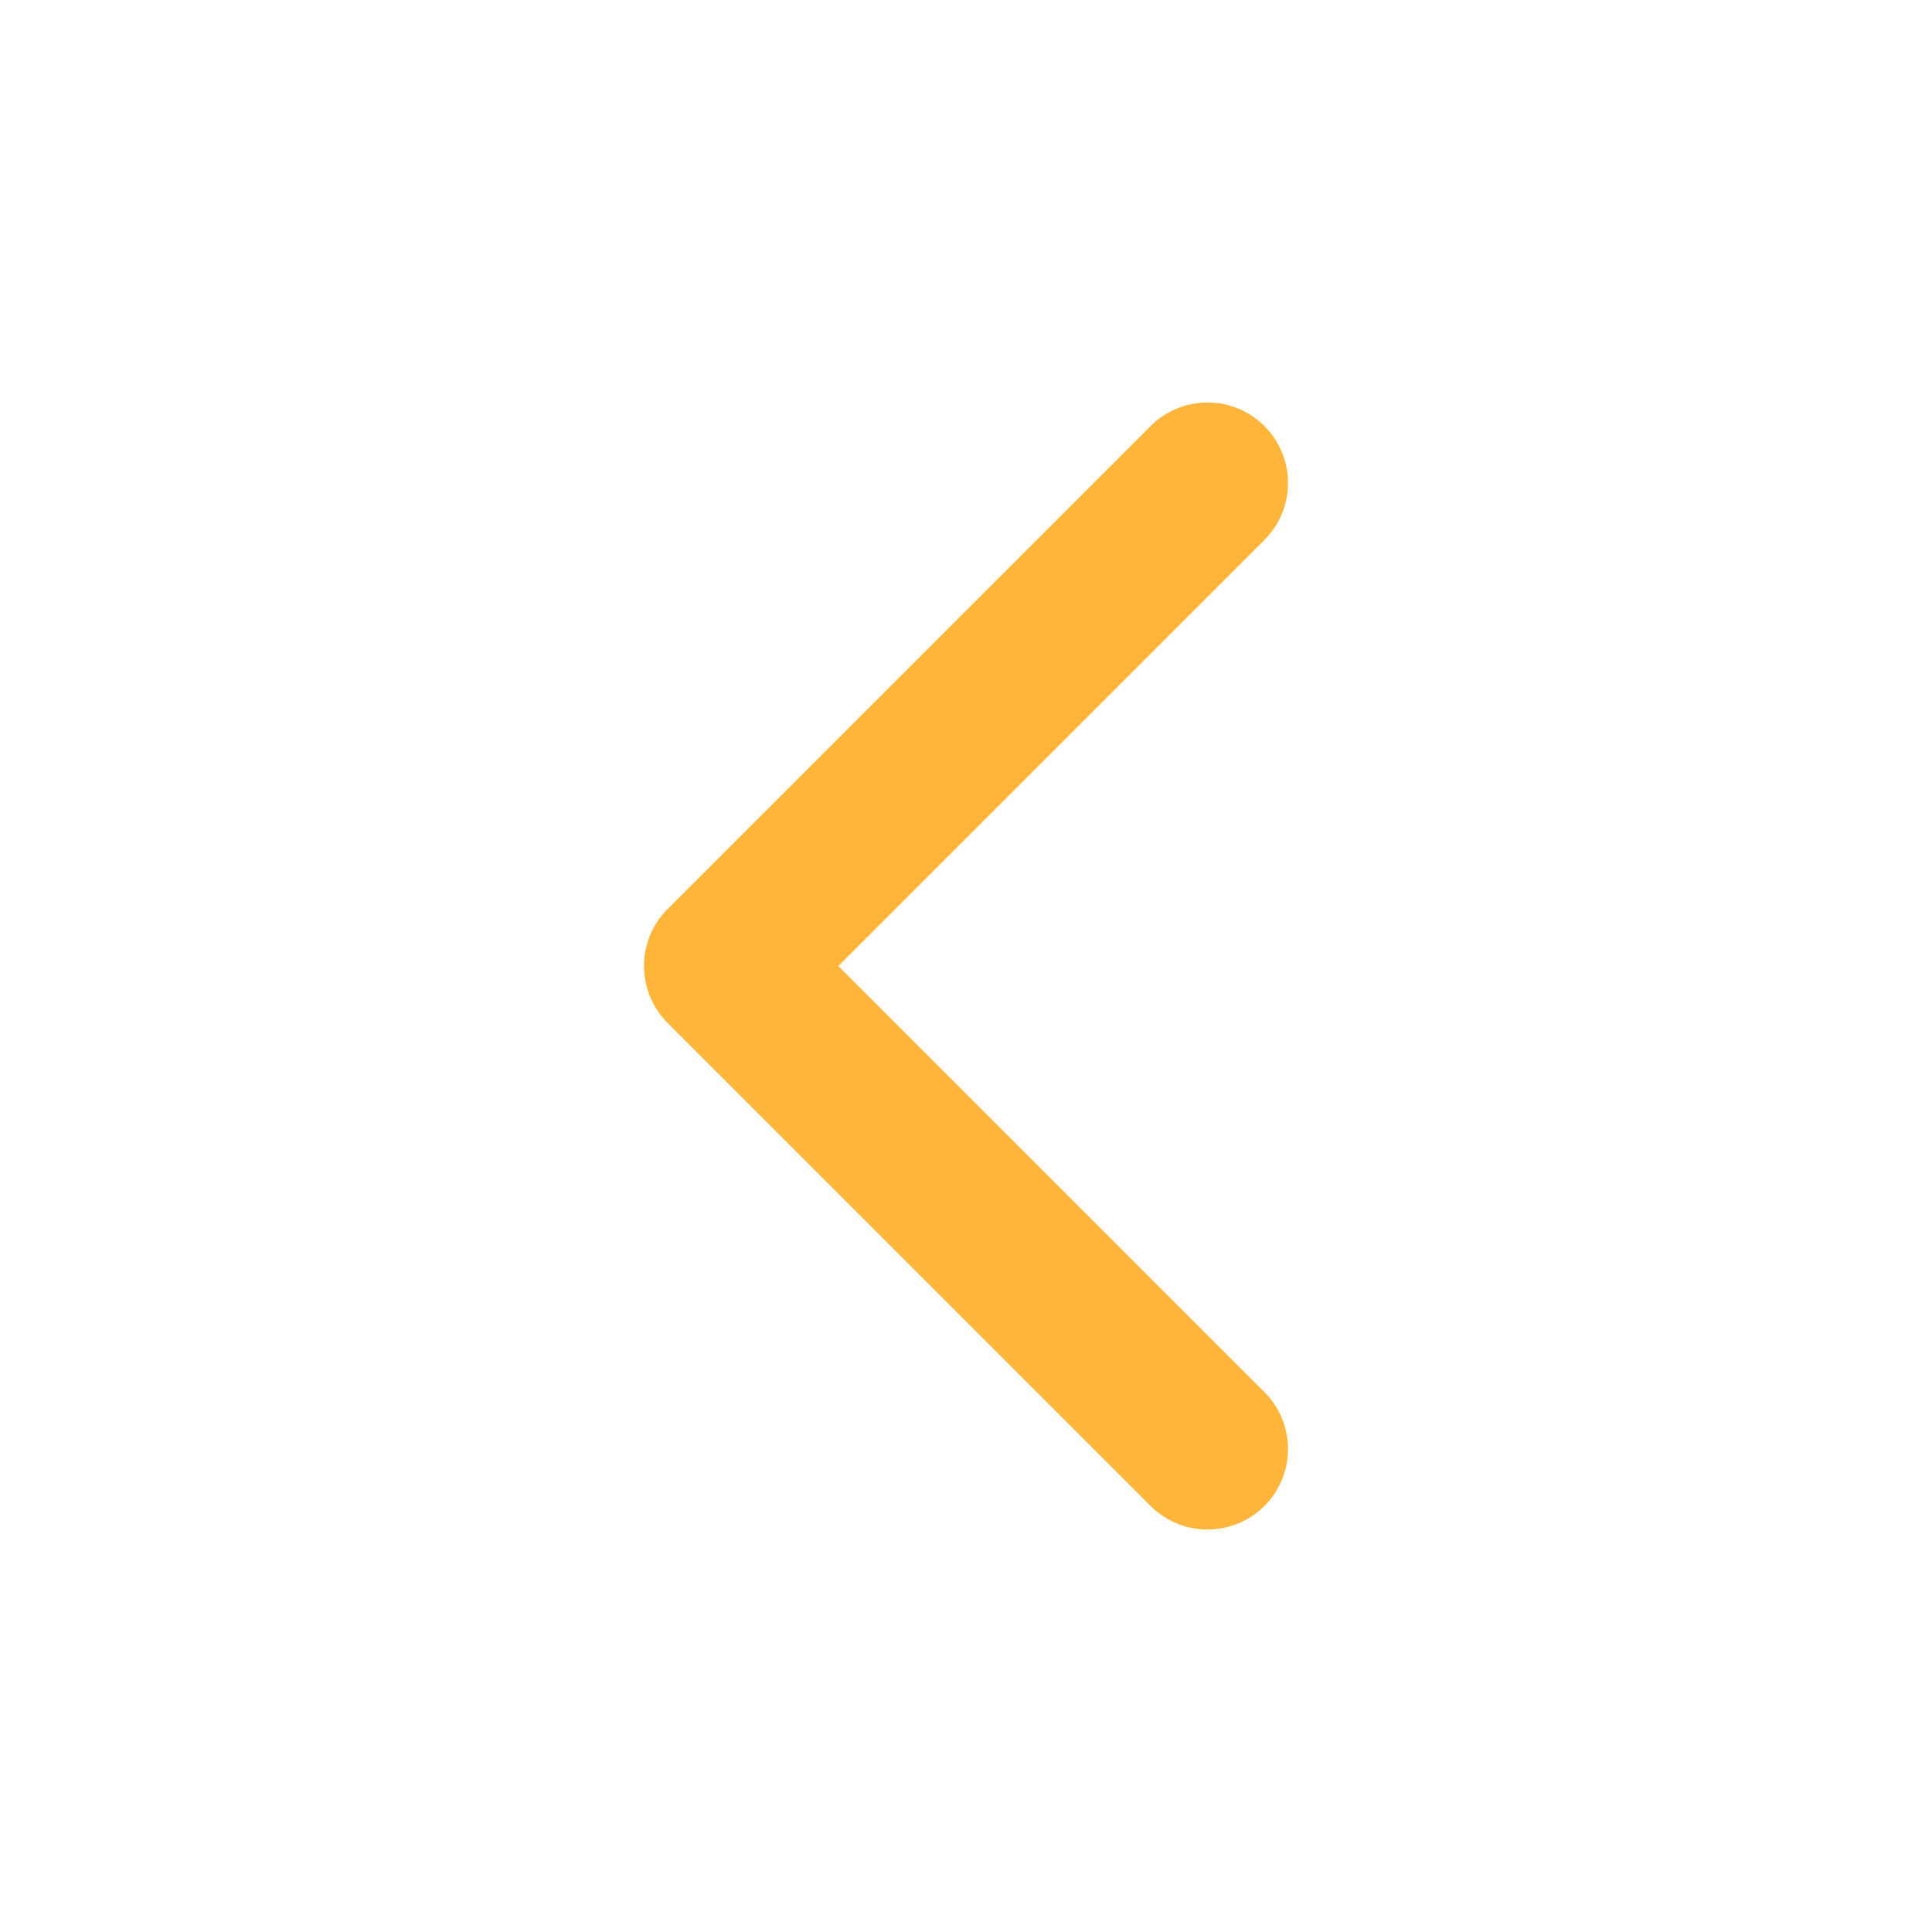
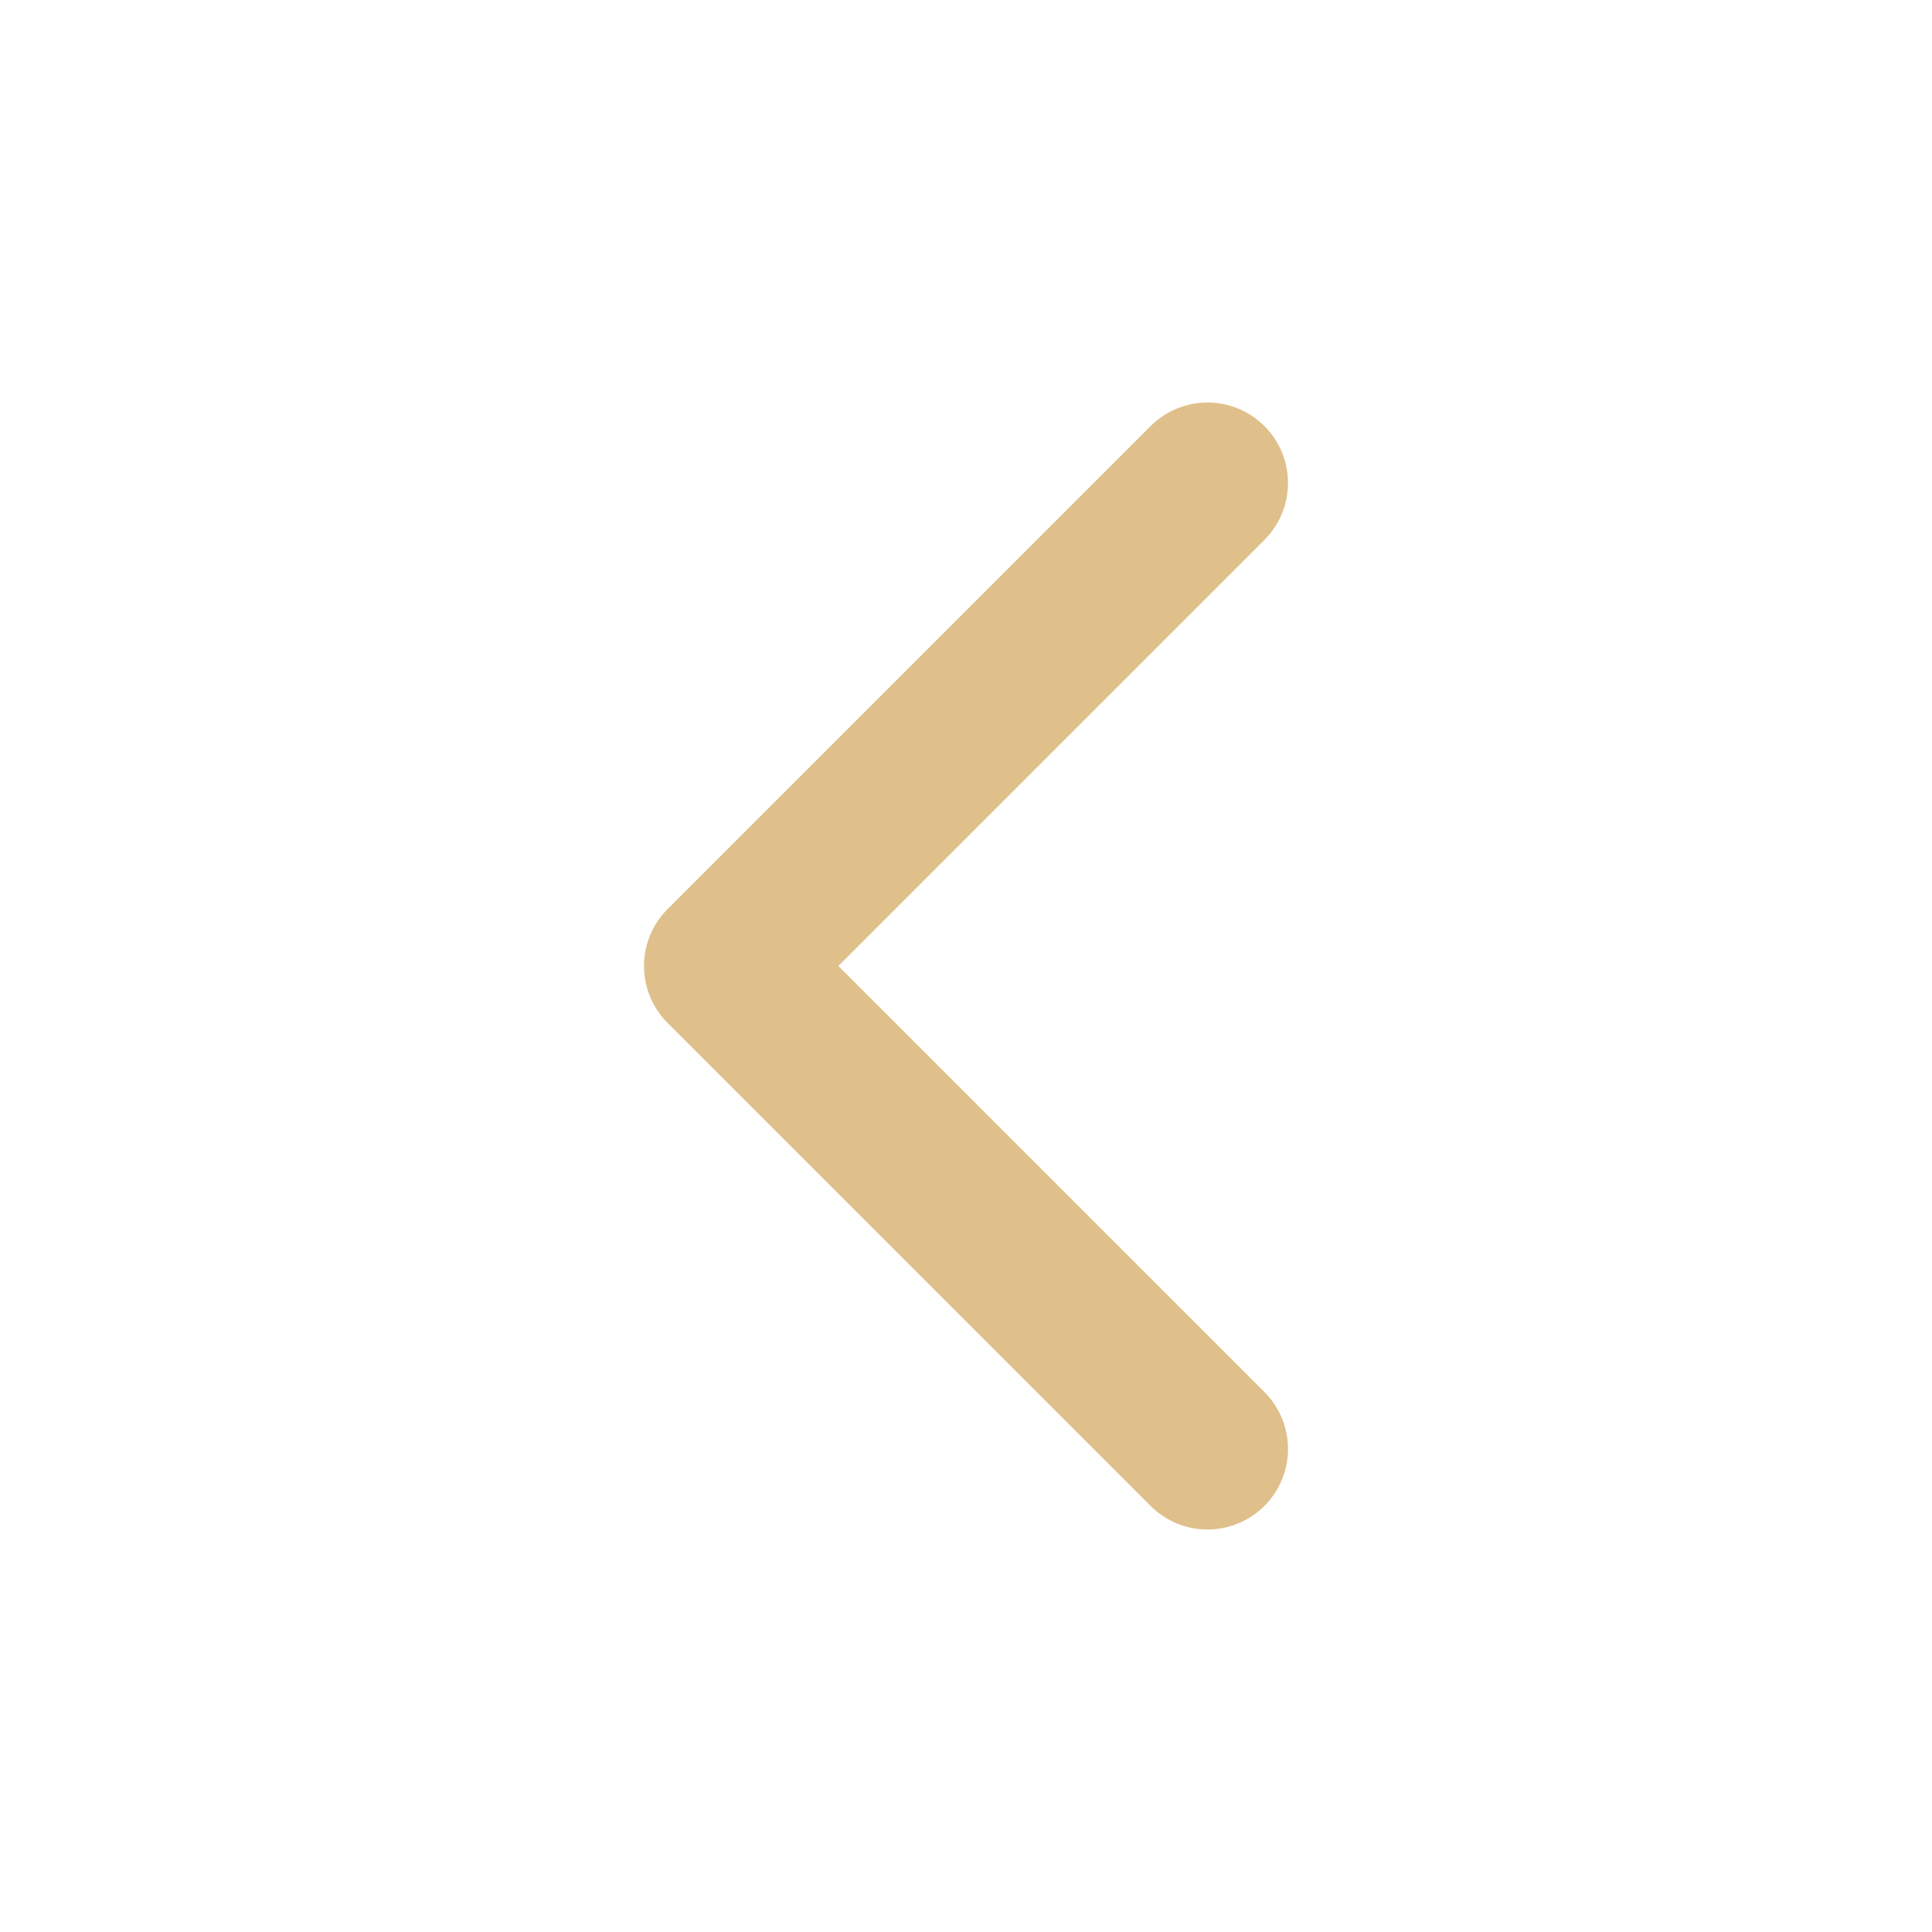
- <svg xmlns="http://www.w3.org/2000/svg" viewBox="0 0 24 24" fill="none" stroke="#ffB539" stroke-width="2" stroke-linecap="round" stroke-linejoin="round" class="feather feather-chevron-left">
+ <svg xmlns="http://www.w3.org/2000/svg" viewBox="0 0 24 24" fill="none" stroke="#dfc08b" stroke-width="2" stroke-linecap="round" stroke-linejoin="round" class="feather feather-chevron-left">
  <polyline points="15 18 9 12 15 6" />
</svg>
